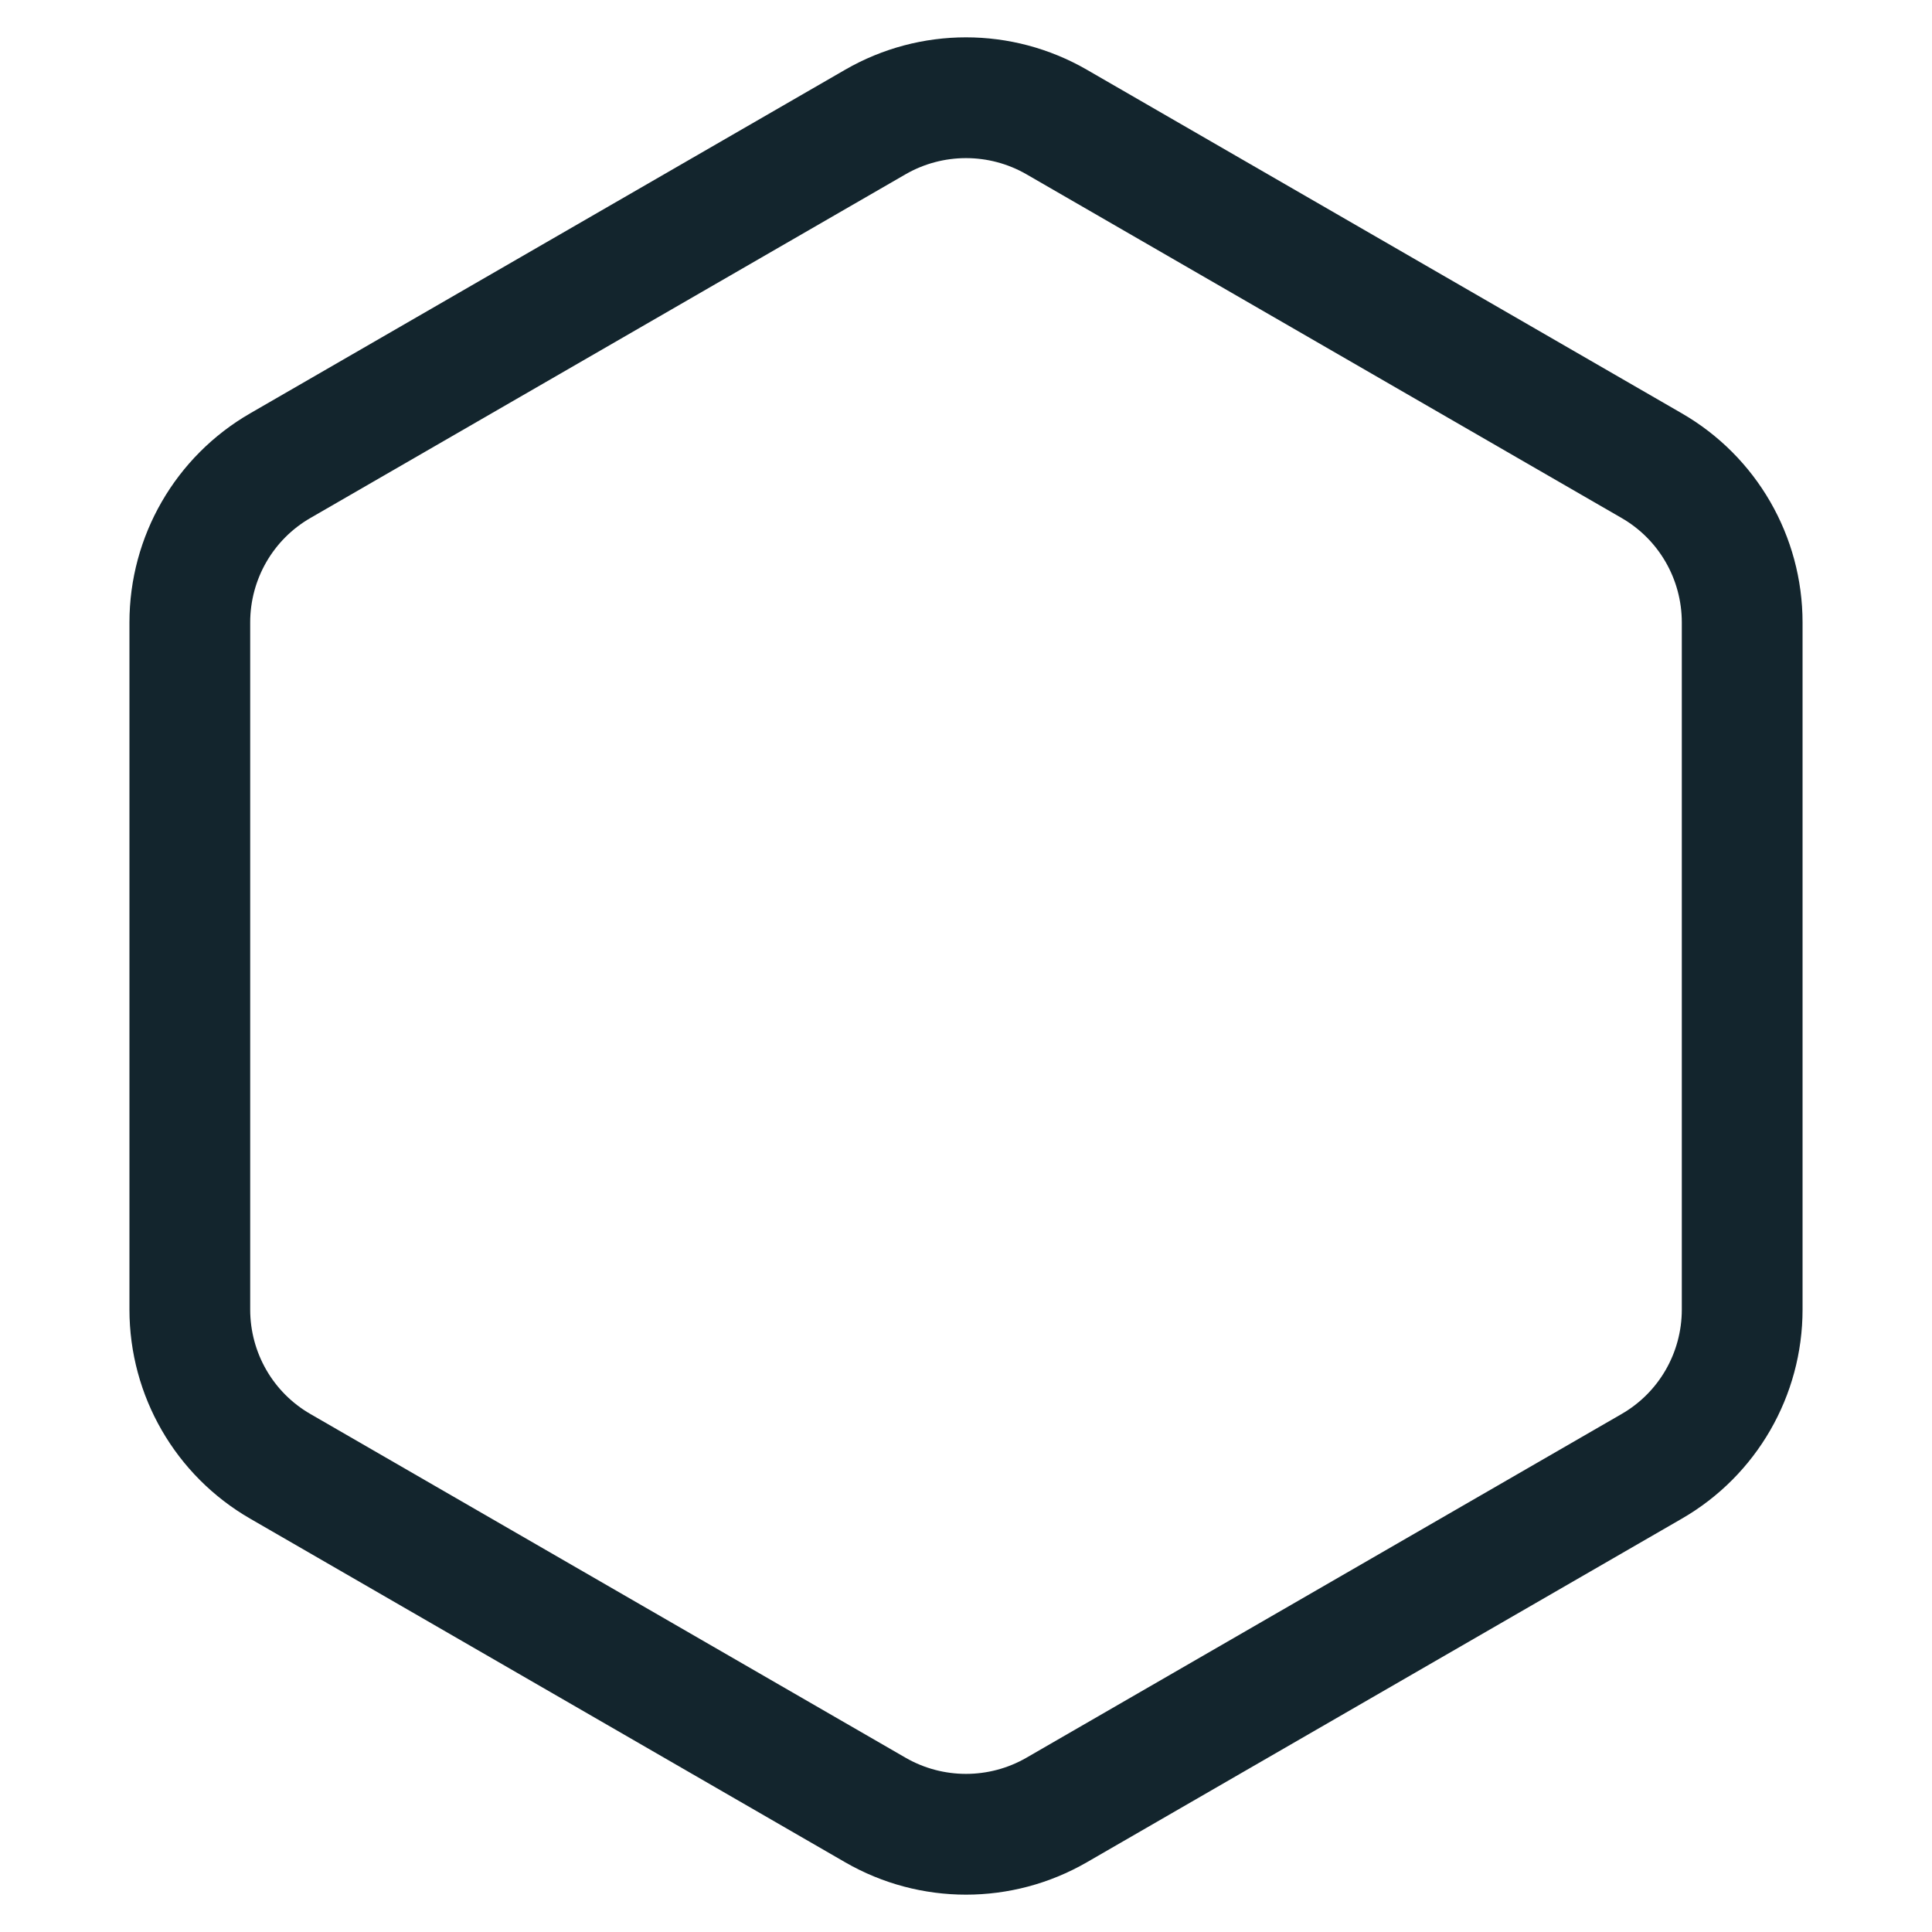
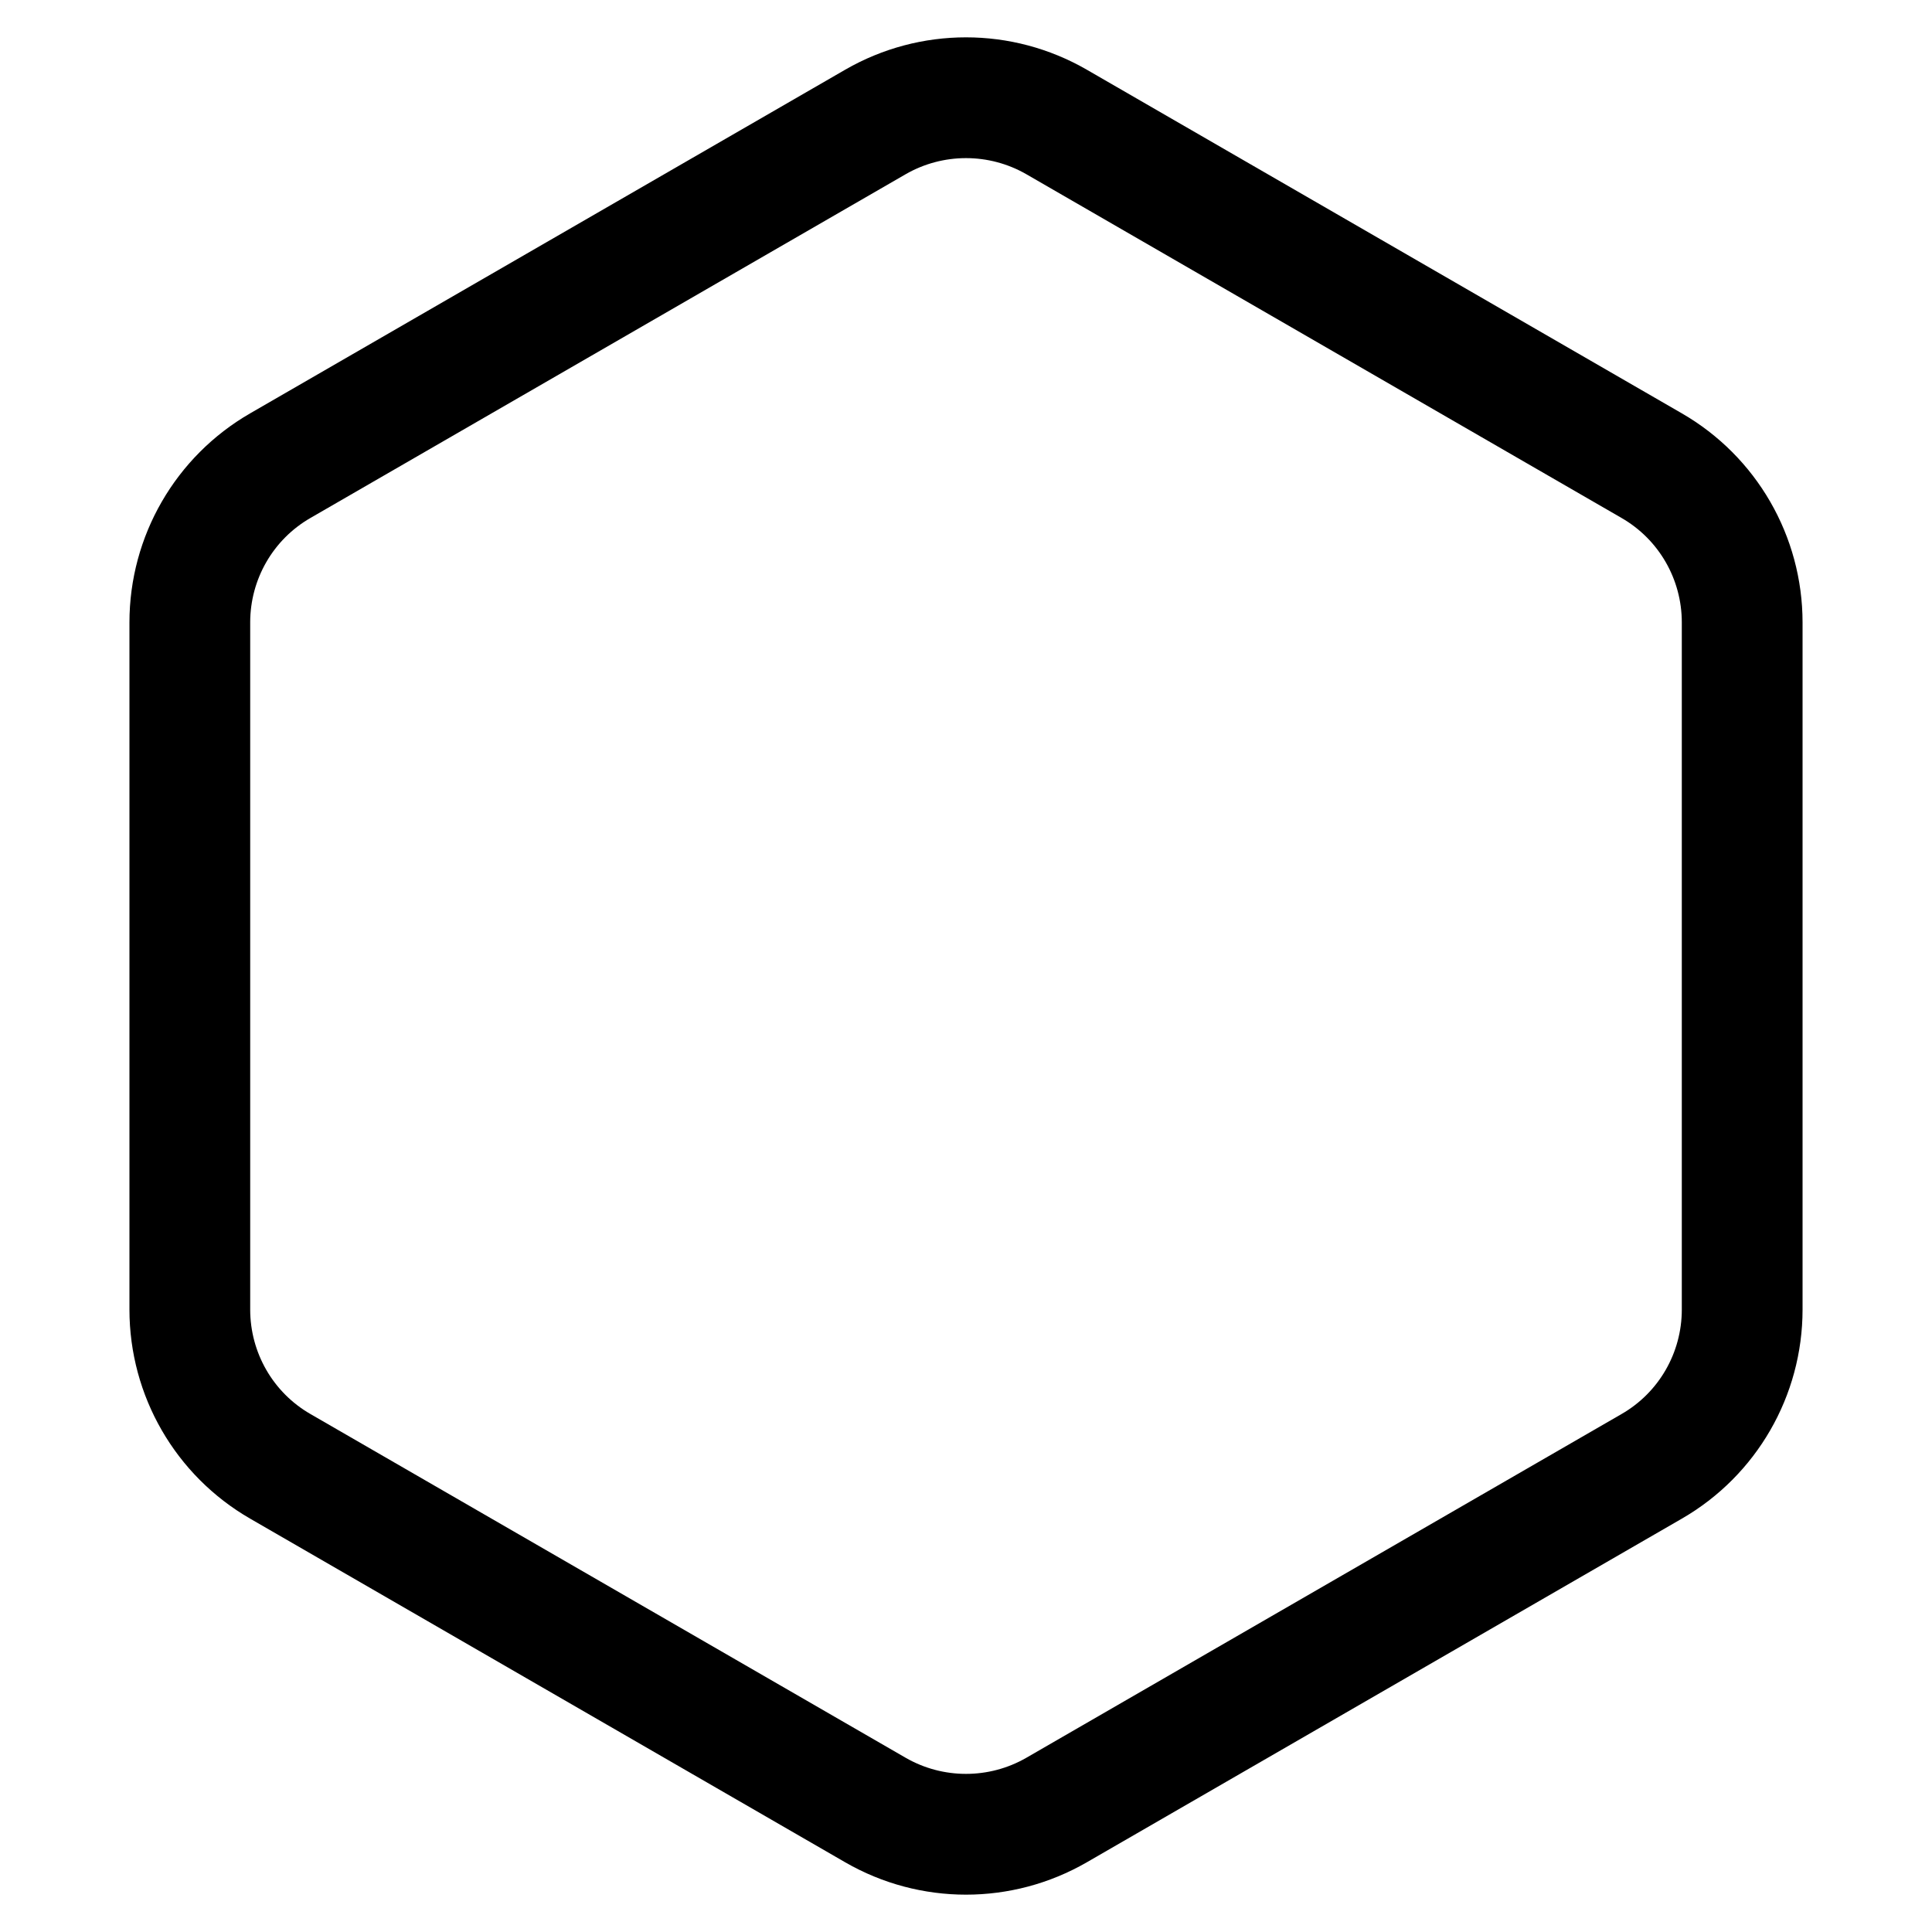
<svg xmlns="http://www.w3.org/2000/svg" width="16" height="16" viewBox="0 0 16 16">
-   <path fill="#13252D" d="M8.5,1.443 C8.191,1.265 7.809,1.265 7.5,1.443 L2.572,4.289 C2.262,4.467 2.072,4.797 2.072,5.155 L2.072,10.845 C2.072,11.203 2.262,11.533 2.572,11.711 L7.5,14.557 C7.809,14.735 8.191,14.735 8.5,14.557 L13.428,11.711 C13.738,11.533 13.928,11.203 13.928,10.845 L13.928,5.155 C13.928,4.797 13.738,4.467 13.428,4.289 L8.5,1.443 Z M9,0.577 L13.928,3.423 C14.547,3.78 14.928,4.44 14.928,5.155 L14.928,10.845 C14.928,11.56 14.547,12.22 13.928,12.577 L9,15.423 C8.381,15.78 7.619,15.78 7,15.423 L2.072,12.577 C1.453,12.22 1.072,11.56 1.072,10.845 L1.072,5.155 C1.072,4.44 1.453,3.78 2.072,3.423 L7,0.577 C7.619,0.22 8.381,0.22 9,0.577 Z" />
+   <path d="M8.5,1.443 C8.191,1.265 7.809,1.265 7.5,1.443 L2.572,4.289 C2.262,4.467 2.072,4.797 2.072,5.155 L2.072,10.845 C2.072,11.203 2.262,11.533 2.572,11.711 L7.5,14.557 C7.809,14.735 8.191,14.735 8.5,14.557 L13.428,11.711 C13.738,11.533 13.928,11.203 13.928,10.845 L13.928,5.155 C13.928,4.797 13.738,4.467 13.428,4.289 L8.5,1.443 Z M9,0.577 L13.928,3.423 C14.547,3.78 14.928,4.44 14.928,5.155 L14.928,10.845 C14.928,11.56 14.547,12.22 13.928,12.577 L9,15.423 C8.381,15.78 7.619,15.78 7,15.423 L2.072,12.577 C1.453,12.22 1.072,11.56 1.072,10.845 L1.072,5.155 C1.072,4.44 1.453,3.78 2.072,3.423 L7,0.577 C7.619,0.22 8.381,0.22 9,0.577 Z" />
</svg>
